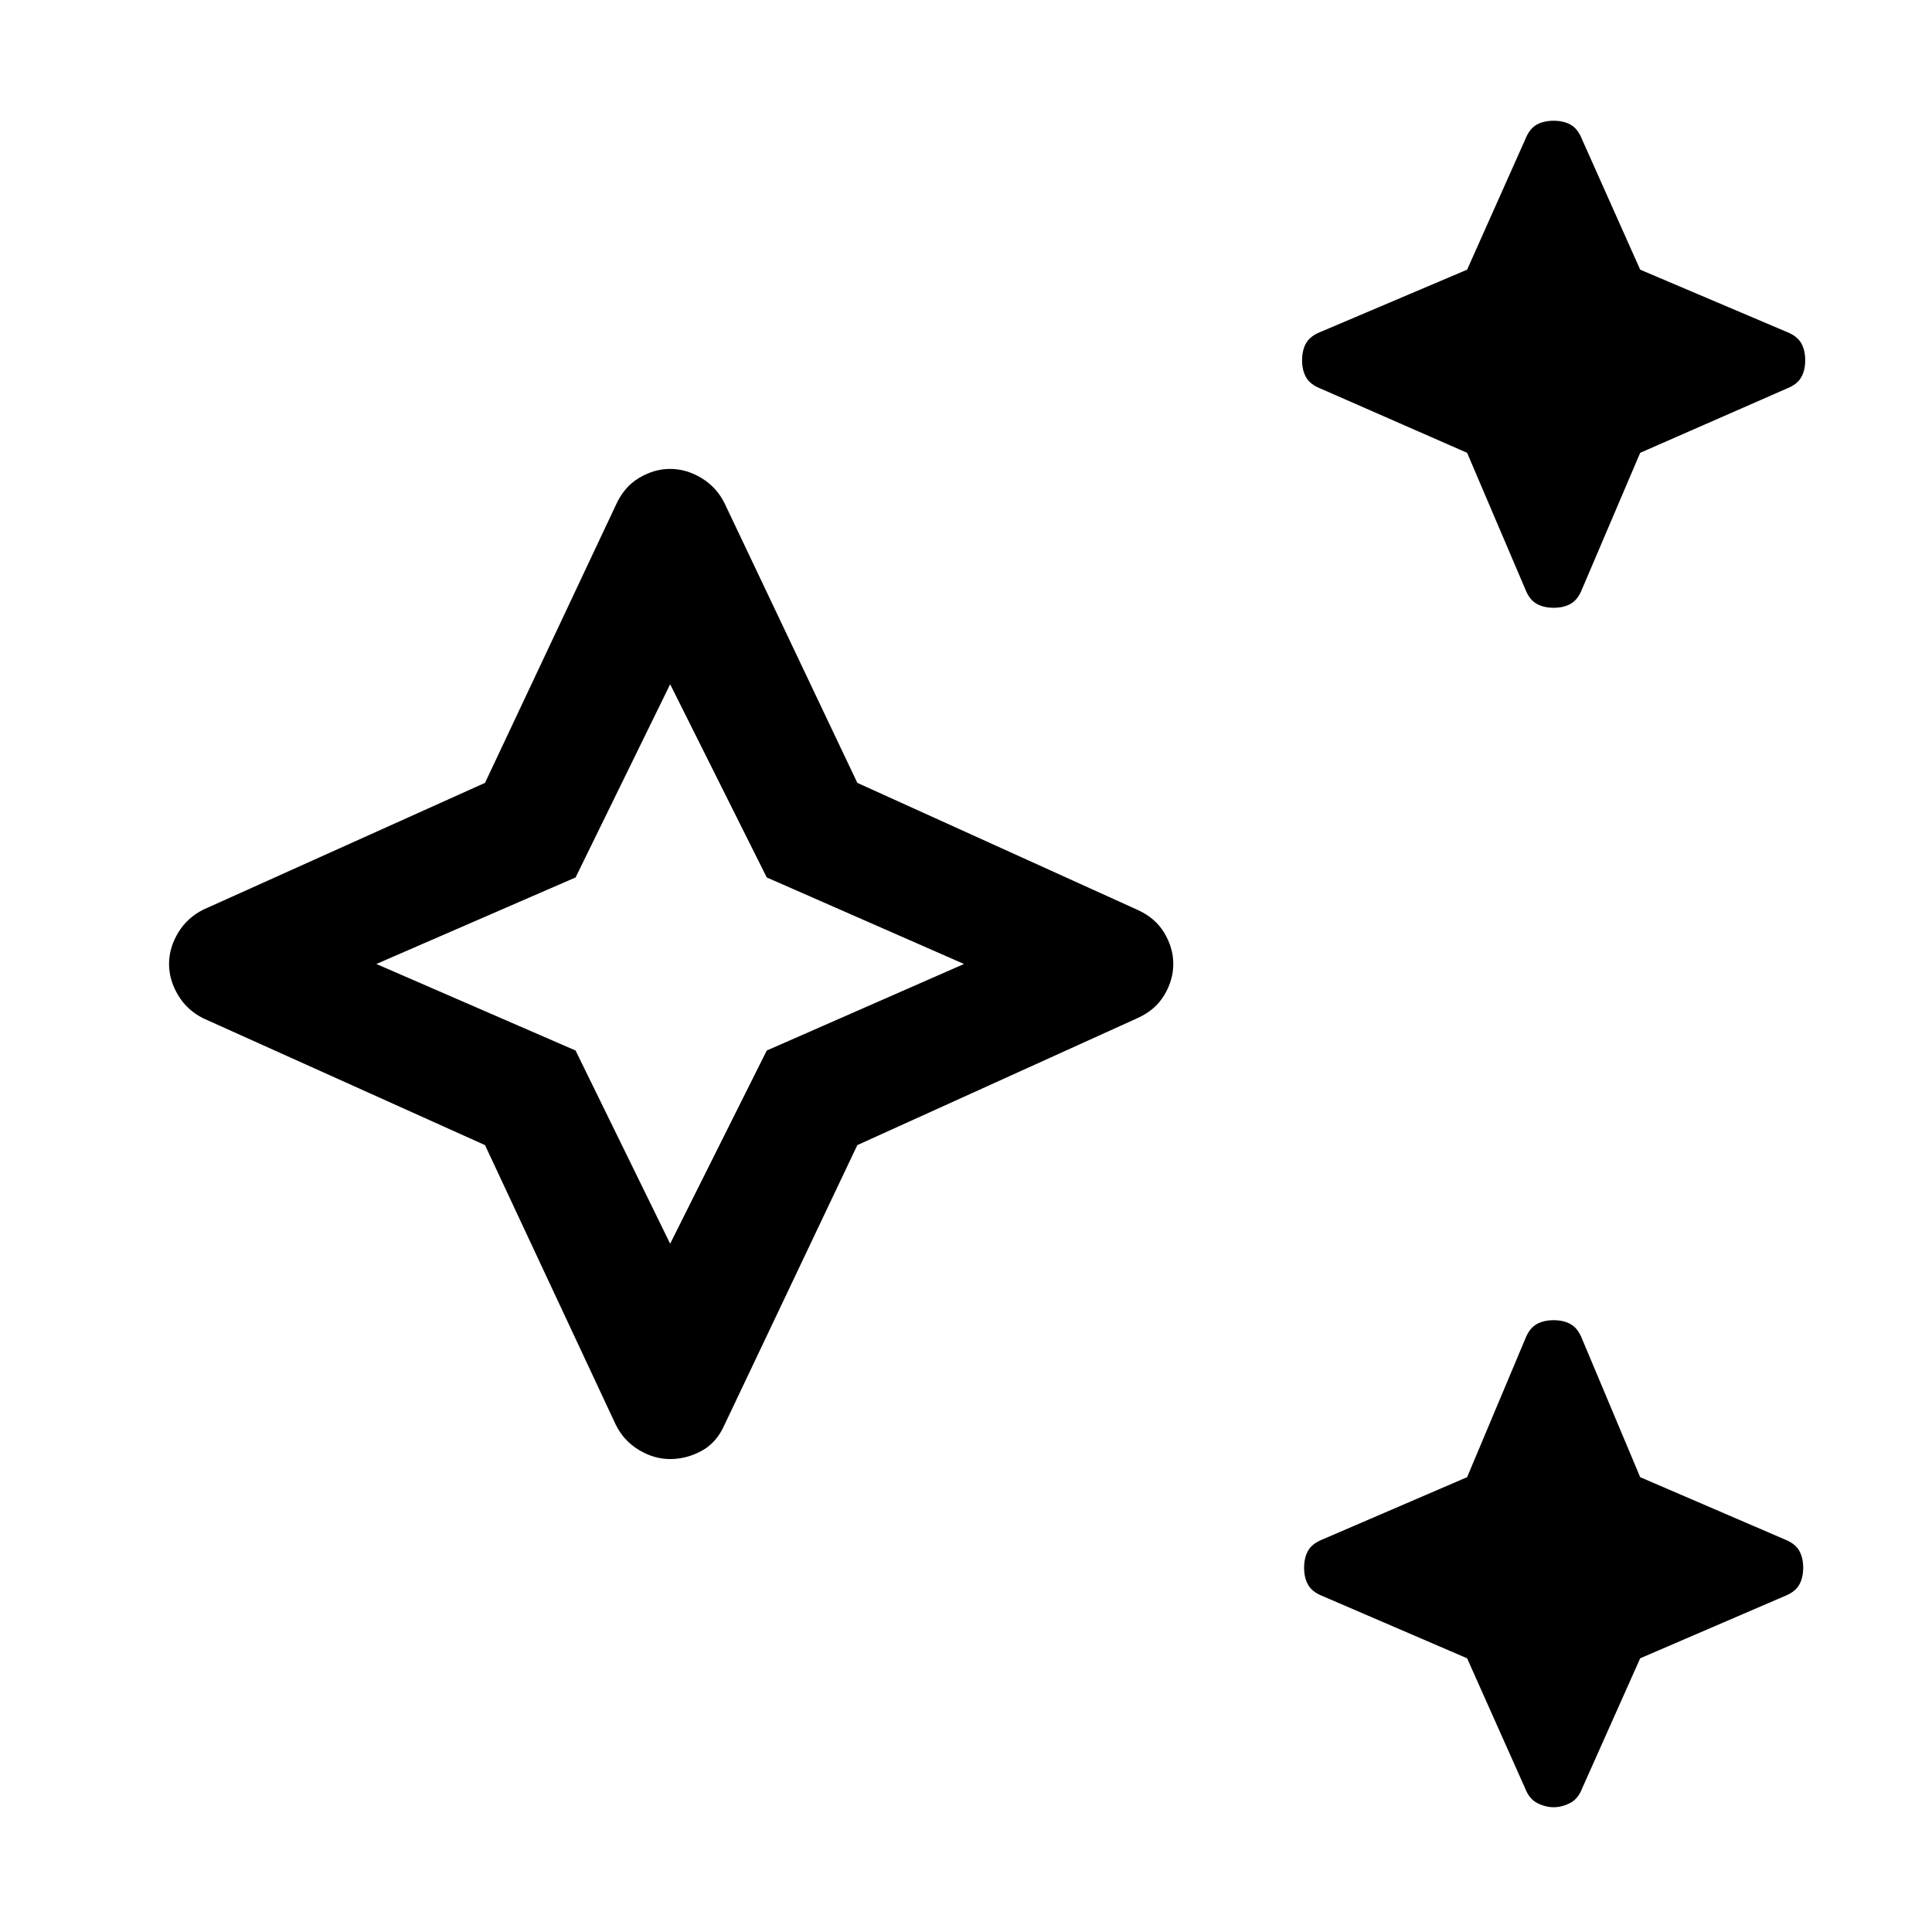
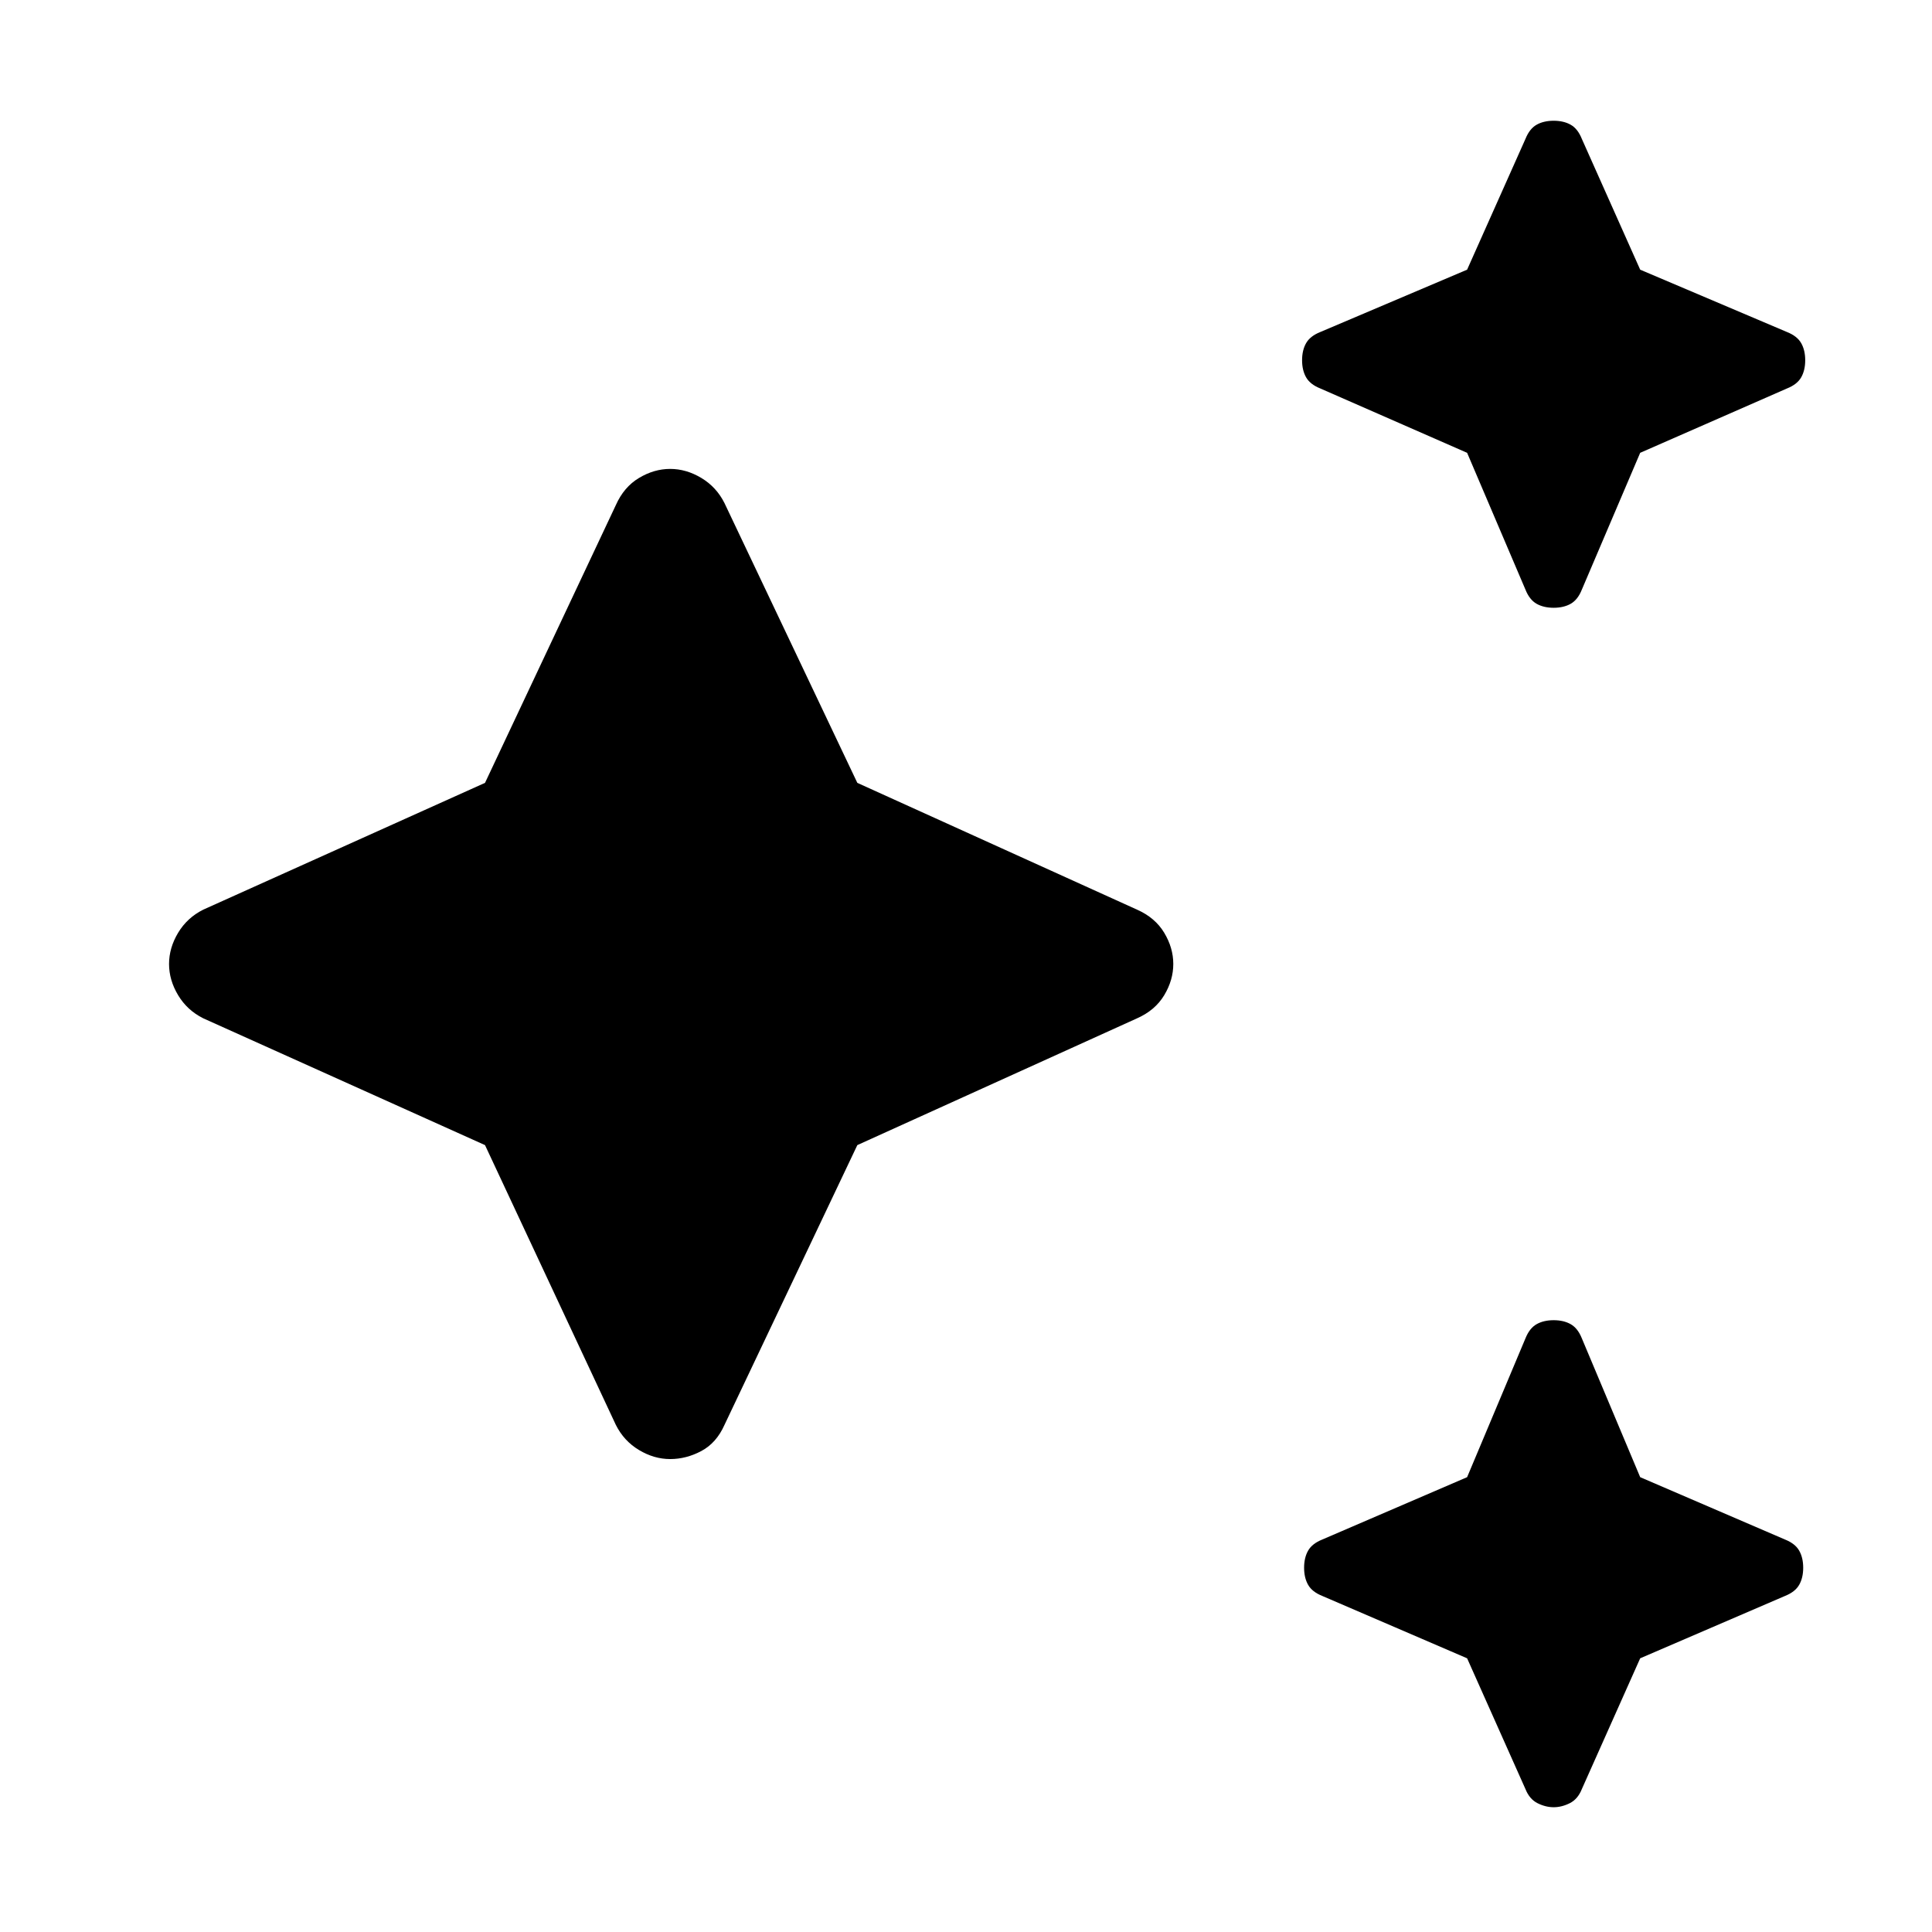
<svg xmlns="http://www.w3.org/2000/svg" viewBox="0 96 960 960">
-   <path fill="currentColor" d="M772 398q-5 0-8.5-2t-5.5-7l-29-68-73-32q-5-2-7-5.5t-2-8.5q0-5 2-8.5t7-5.5l73-31 29-65q2-5 5.5-7t8.5-2q5 0 8.5 2t5.5 7l29 65 73 31q5 2 7 5.5t2 8.5q0 5-2 8.5t-7 5.5l-73 32-29 68q-2 5-5.5 7t-8.5 2Zm0 596q-4 0-8-2t-6-7l-29-65-72-31q-5-2-7-5.5t-2-8.5q0-5 2-8.5t7-5.5l72-31 29-69q2-5 5.5-7t8.5-2q5 0 8.5 2t5.5 7l29 69 72 31q5 2 7 5.5t2 8.5q0 5-2 8.5t-7 5.5l-72 31-29 65q-2 5-6 7t-8 2ZM333 821q-8 0-15.5-4.5T306 804l-65-139-140-63q-8-4-12.5-11.5T84 575q0-8 4.5-15.5T101 548l140-63 65-138q4-9 11.5-13.5T333 329q8 0 15.5 4.5T360 346l66 139 139 63q9 4 13.5 11.5T583 575q0 8-4.5 15.5T565 602l-139 63-66 139q-4 9-11.5 13t-15.5 4Zm0-107 48-96 98-43-98-43-48-96-47 96-99 43 99 43 47 96Zm0-139Z" />
+   <path fill="currentColor" d="M772 398q-5 0-8.5-2t-5.5-7l-29-68-73-32q-5-2-7-5.5t-2-8.5q0-5 2-8.5t7-5.5l73-31 29-65q2-5 5.5-7t8.5-2q5 0 8.5 2t5.5 7l29 65 73 31q5 2 7 5.5t2 8.5q0 5-2 8.5t-7 5.5l-73 32-29 68q-2 5-5.5 7t-8.5 2Zm0 596q-4 0-8-2t-6-7l-29-65-72-31q-5-2-7-5.5t-2-8.5q0-5 2-8.5t7-5.5l72-31 29-69q2-5 5.5-7t8.5-2q5 0 8.5 2t5.5 7l29 69 72 31q5 2 7 5.5t2 8.5q0 5-2 8.5t-7 5.5l-72 31-29 65q-2 5-6 7t-8 2ZM333 821q-8 0-15.5-4.5T306 804l-65-139-140-63q-8-4-12.5-11.5T84 575q0-8 4.5-15.5T101 548l140-63 65-138q4-9 11.5-13.5T333 329q8 0 15.5 4.5T360 346l66 139 139 63q9 4 13.5 11.5T583 575q0 8-4.5 15.5T565 602l-139 63-66 139q-4 9-11.5 13t-15.5 4Z" />
</svg>
